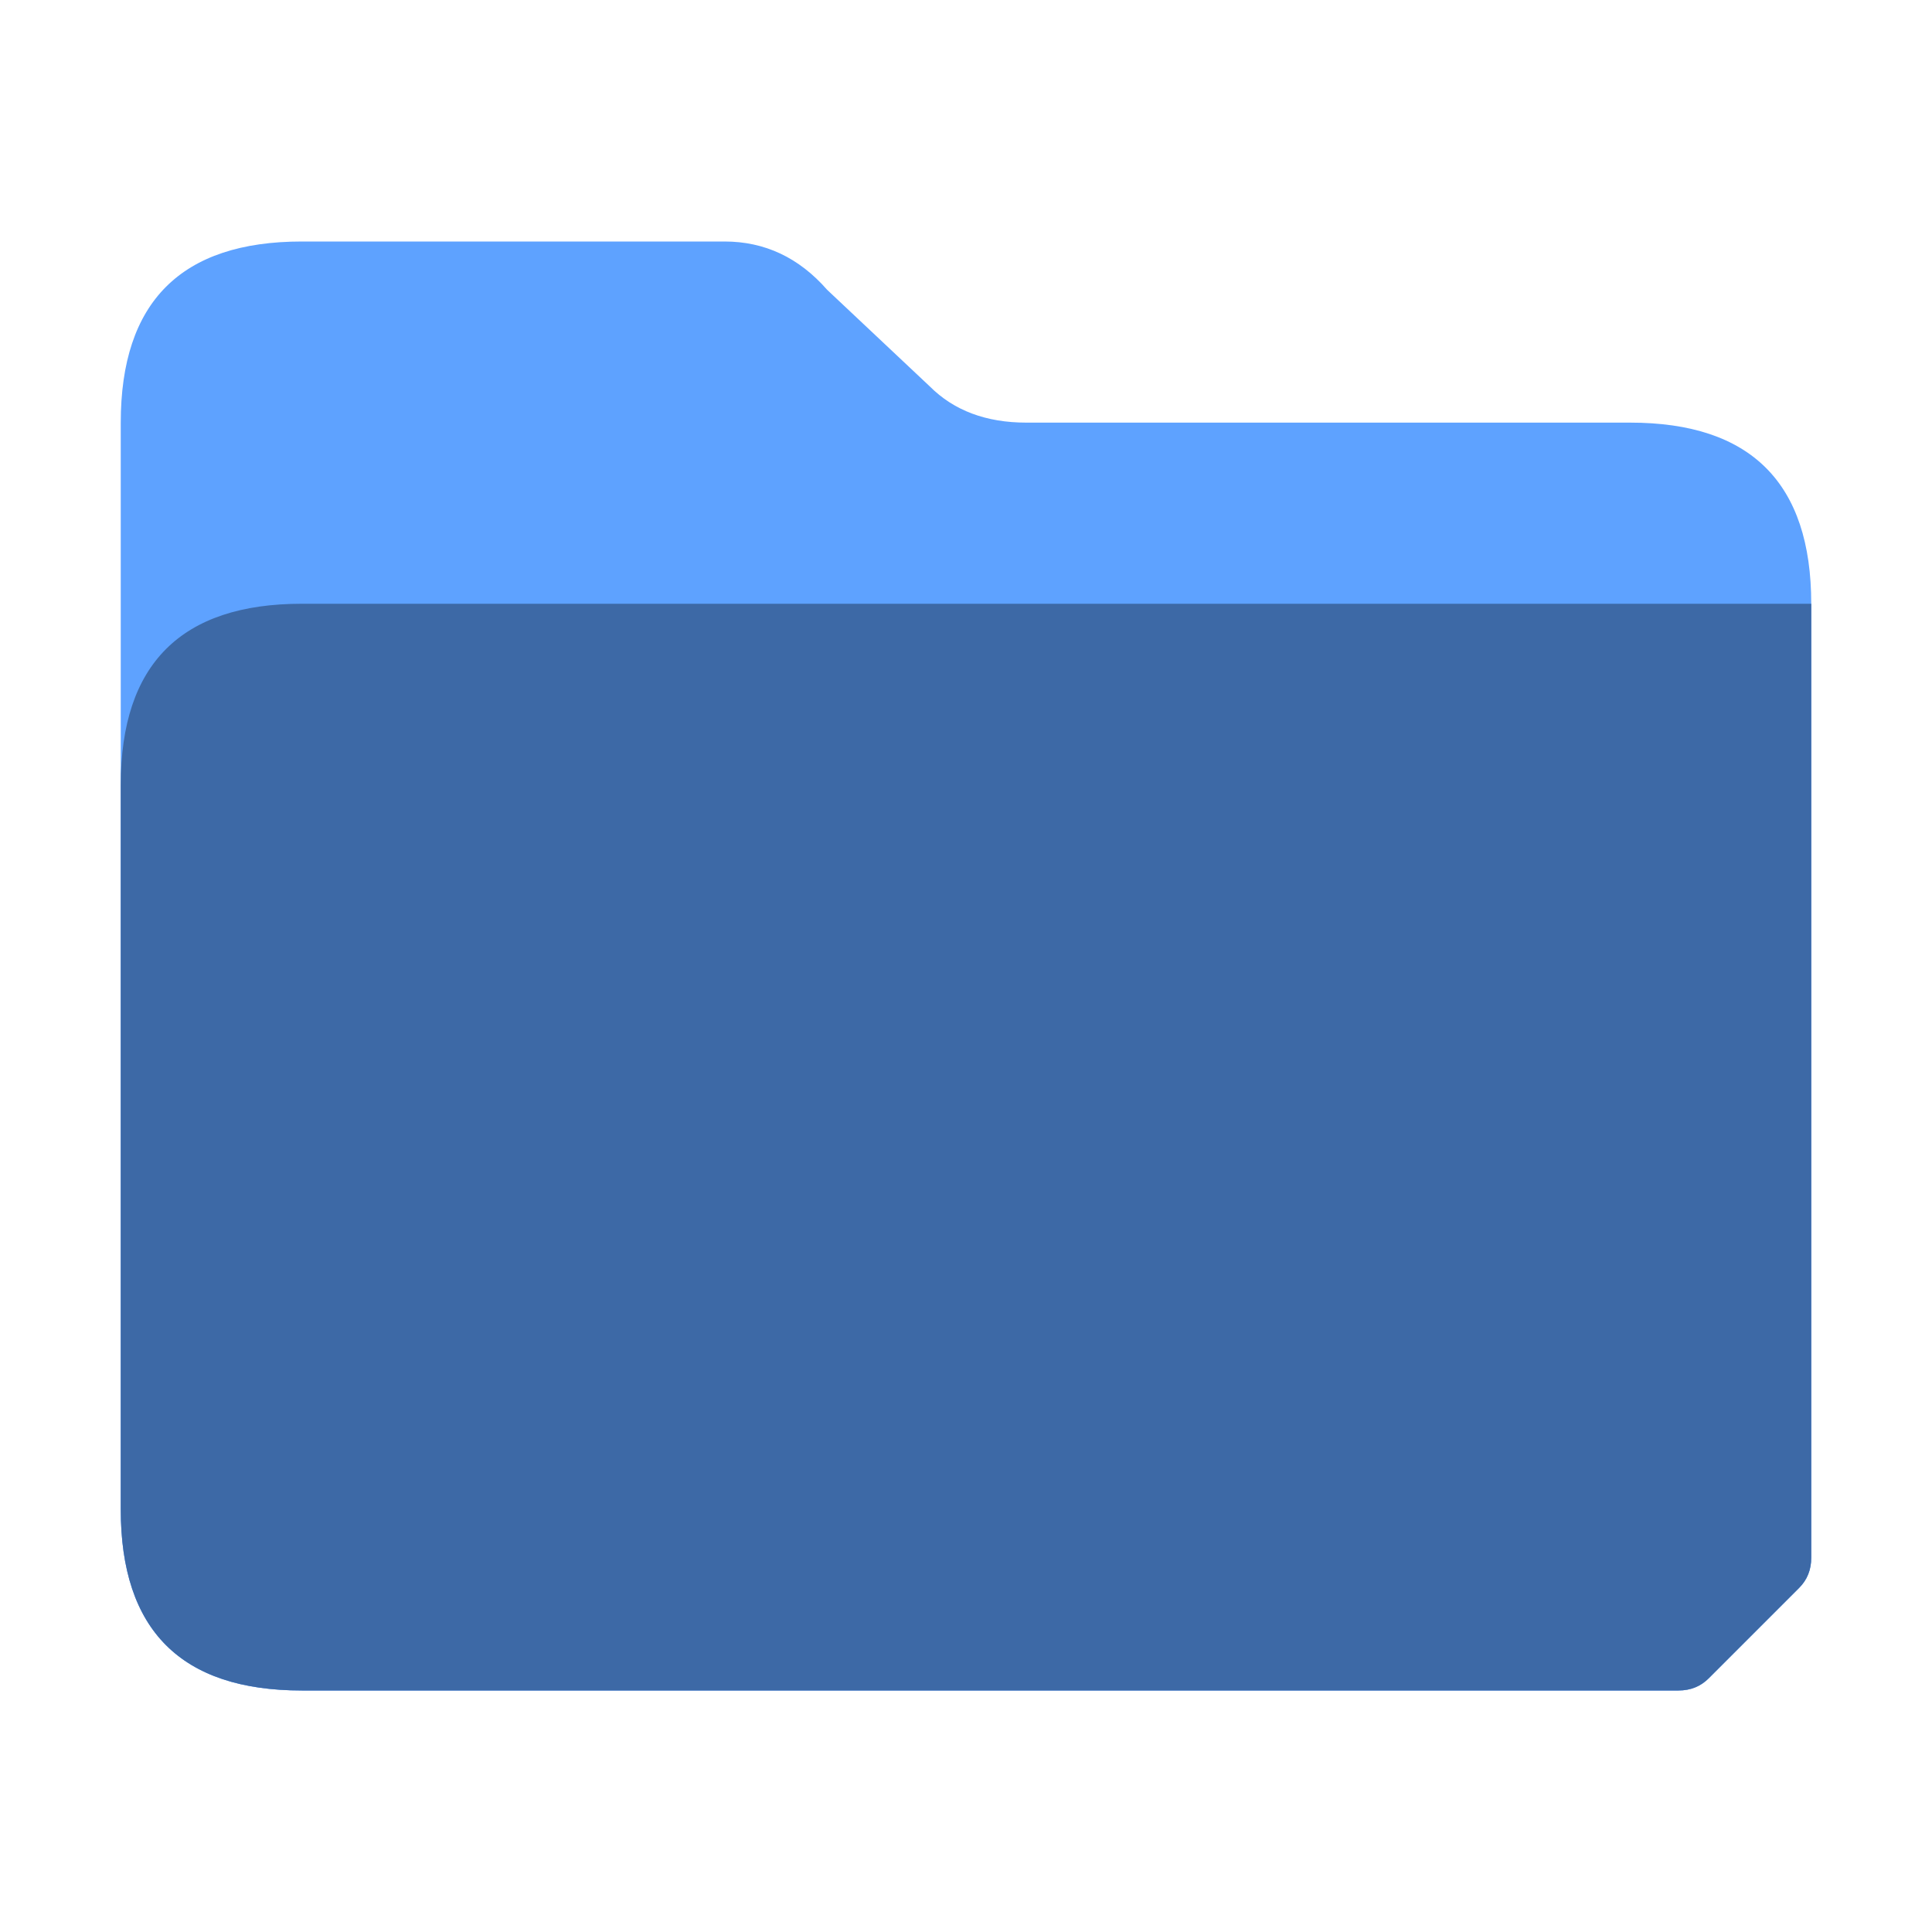
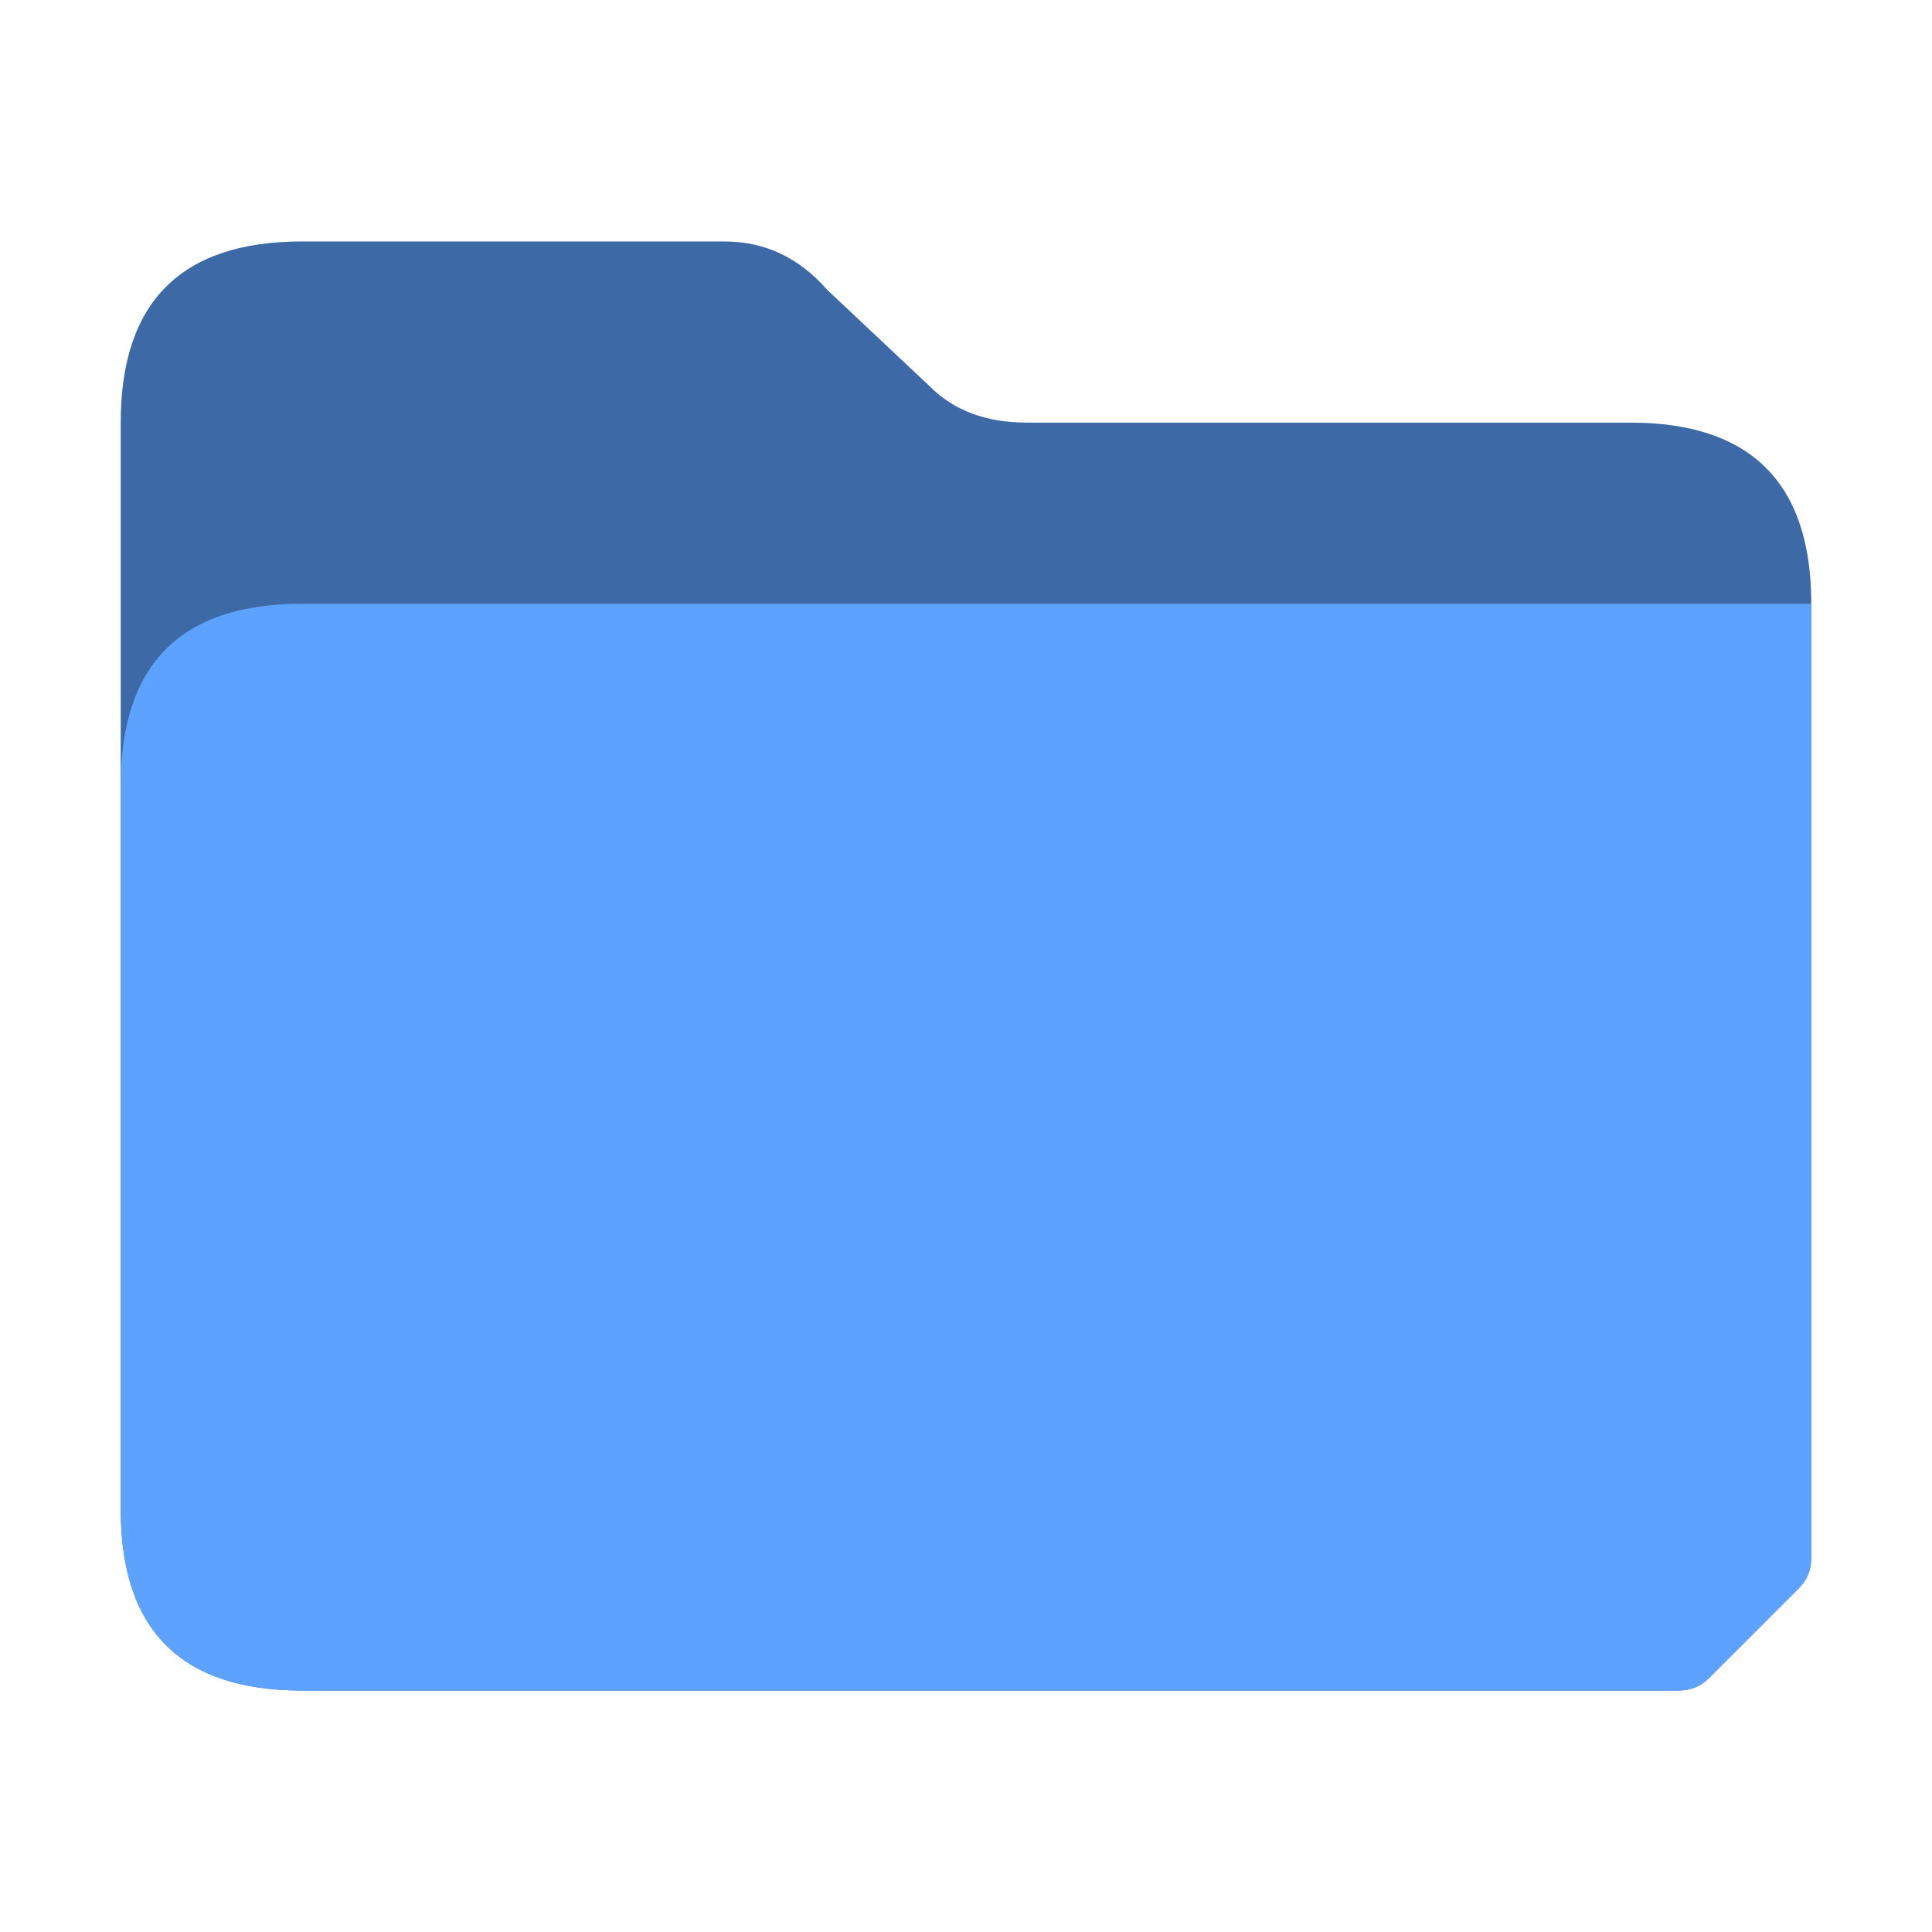
<svg xmlns="http://www.w3.org/2000/svg" width="32" height="32" viewBox="0 0 32 32">
  <style id="current-color-scheme" type="text/css">
 .ColorScheme-Text { color:#e7edf5; }
 .ColorScheme-Background { color:#0c1118; }
 .ColorScheme-Highlight { color:#5ea2ff; }
 .ColorScheme-HighlightedText { color:#081018; }
 .ColorScheme-PositiveText { color:#79d97f; }
 .ColorScheme-NeutralText { color:#f2c46b; }
 .ColorScheme-NegativeText { color:#ff718c; }
 .ColorScheme-Accent { color:#5ea2ff; }
</style>
  <path class="ColorScheme-Accent" fill="currentColor" d="M5 4 H12 Q13 4 13.7 4.8 L15.4 6.4 Q16 7 17 7 H27 Q30 7 30 10 V25.8 Q30 26.1 29.8 26.3 L28.3 27.8 Q28.1 28 27.8 28 H5 Q2 28 2 25 V7 Q2 4 5 4 Z" />
+   <path d="M5 4 H12 Q13 4 13.7 4.8 L15.4 6.4 Q16 7 17 7 H27 Q30 7 30 10 V25.8 Q30 26.1 29.8 26.3 L28.3 27.8 Q28.1 28 27.8 28 H5 Q2 28 2 25 V7 Q2 4 5 4 Z" id="back-shading" fill="#000000" fill-opacity=".35" />
  <path class="ColorScheme-Accent" fill="currentColor" d="M5 10 H30 V25.8 Q30 26.1 29.8 26.3 L28.3 27.8 Q28.1 28 27.8 28 H5 Q2 28 2 25 V13 Q2 10 5 10 Z" />
-   <path d="M5 10 H30 V25.8 Q30 26.1 29.8 26.3 L28.3 27.8 Q28.1 28 27.8 28 H5 Q2 28 2 25 V13 Q2 10 5 10 Z" id="front-shading" fill="#000000" fill-opacity=".35" />
  <g class="ColorScheme-Text" fill="currentColor" />
</svg>
